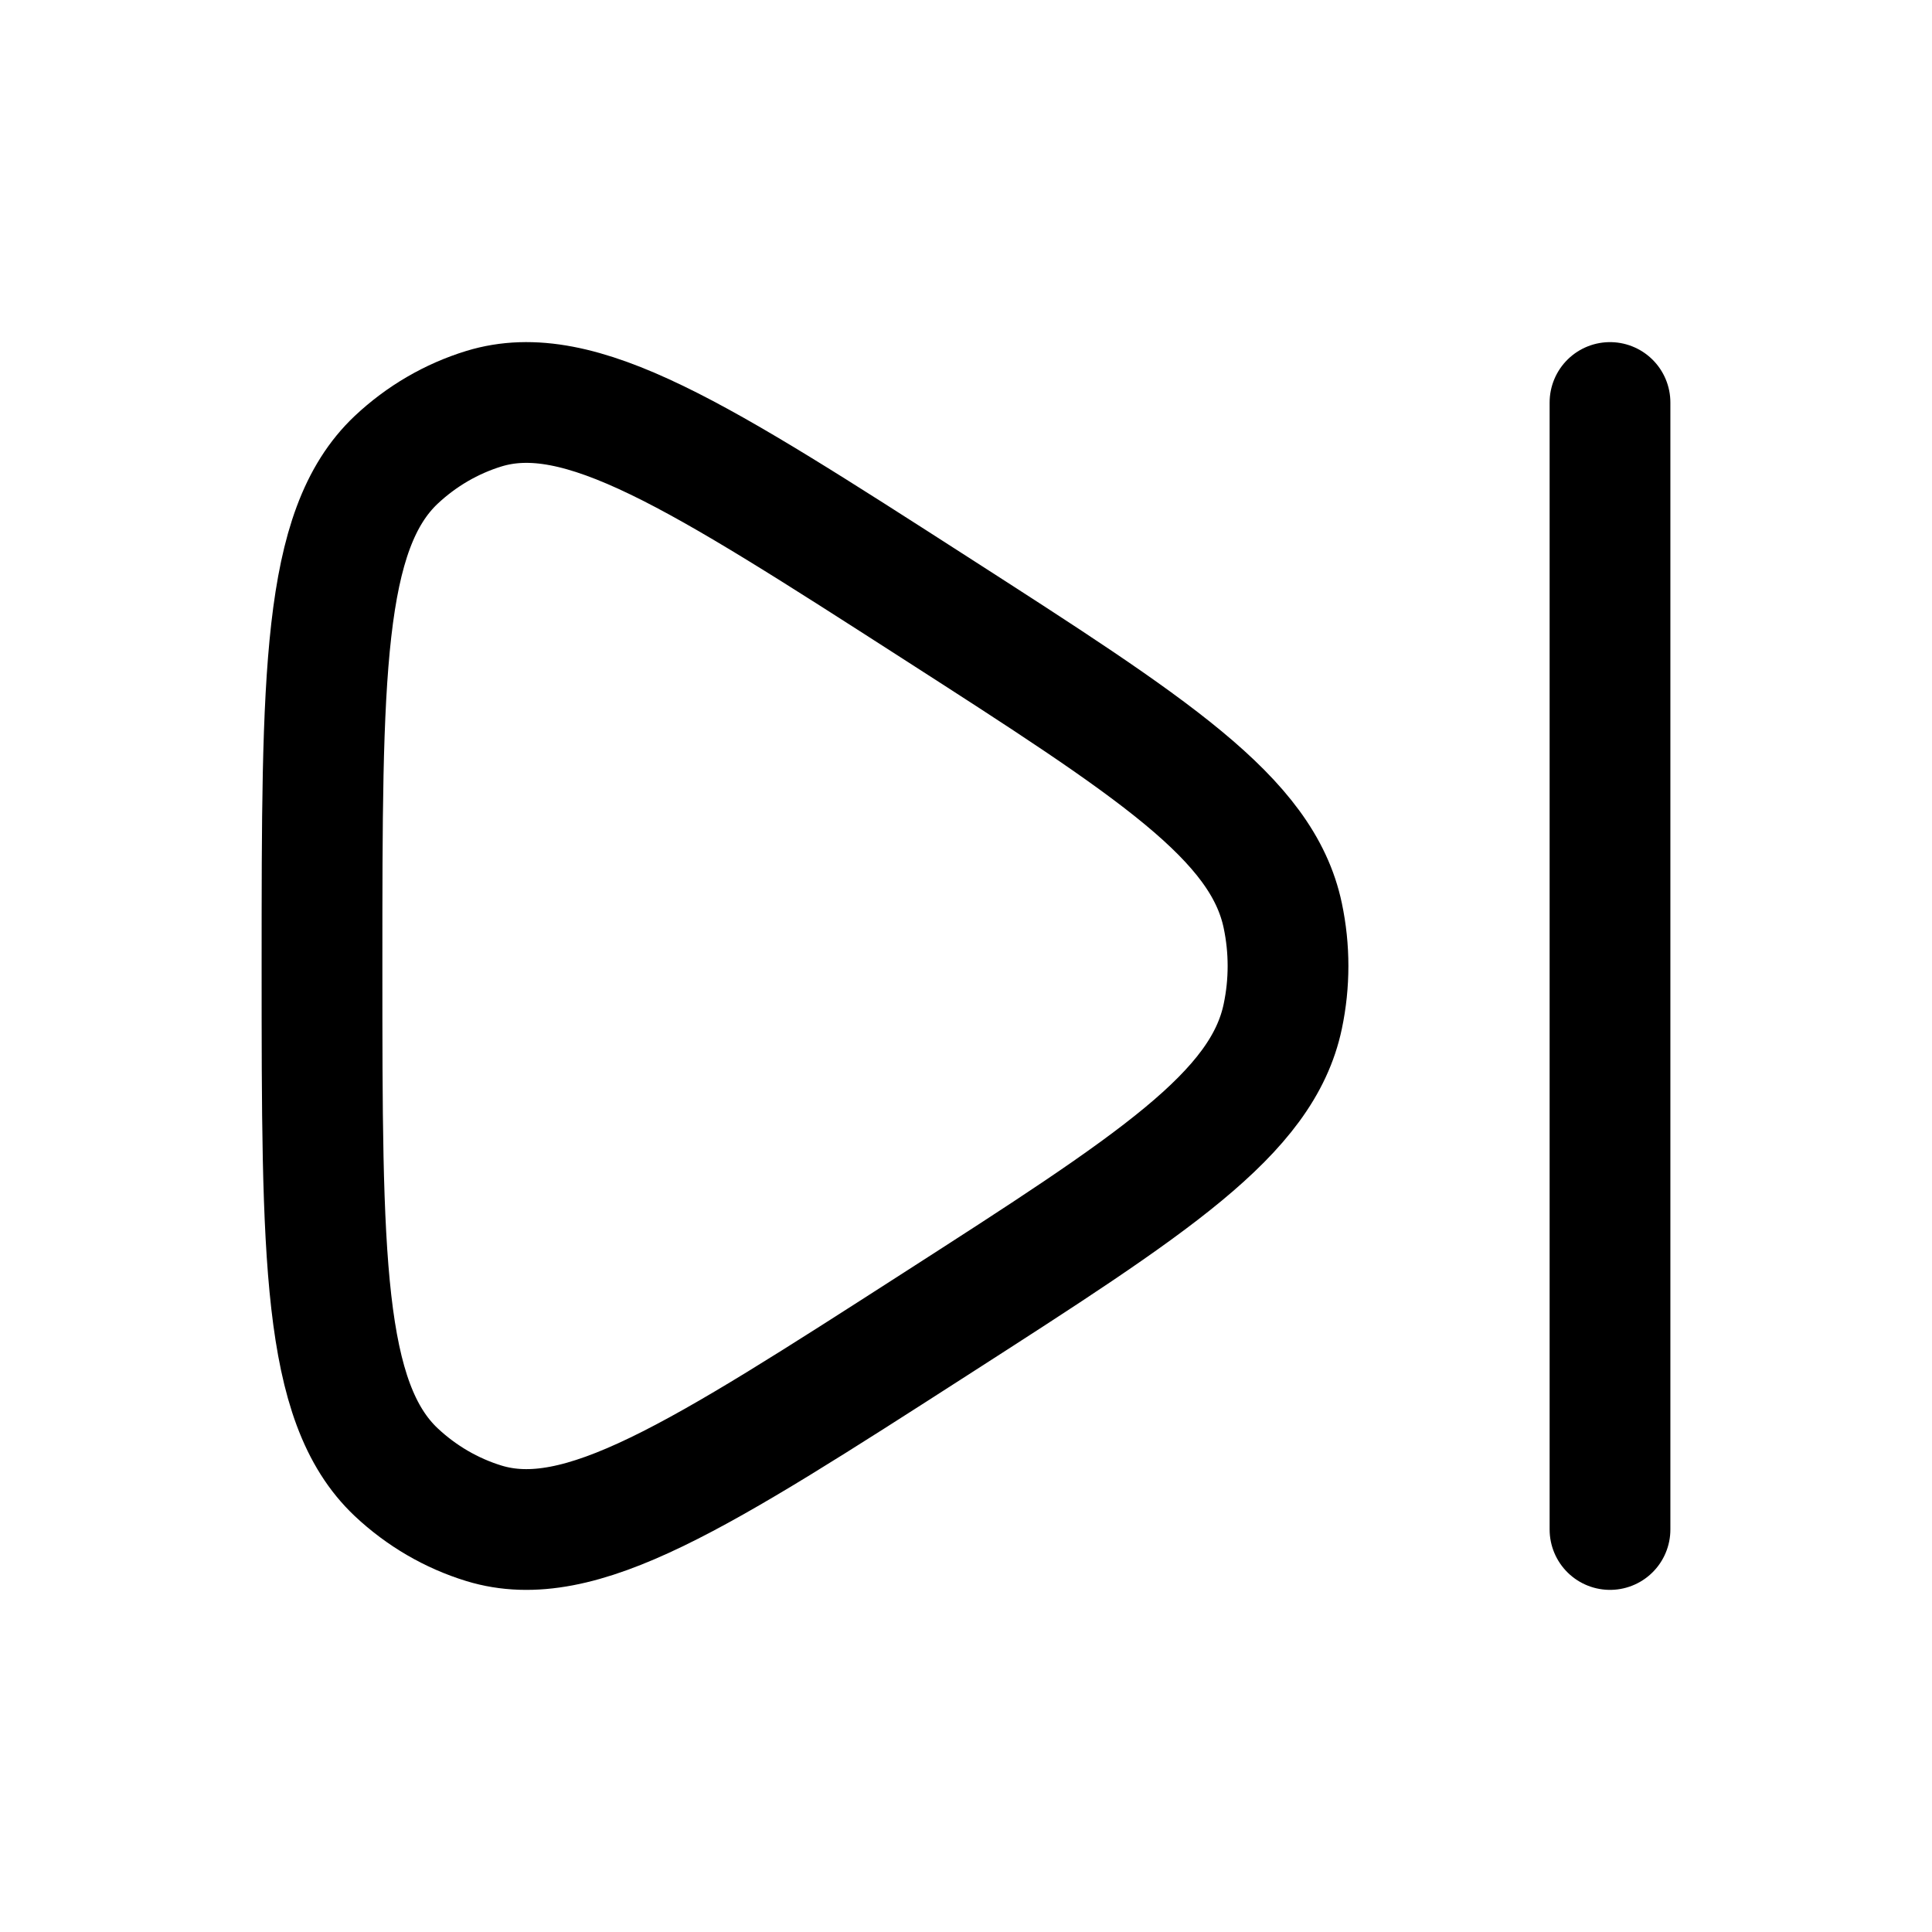
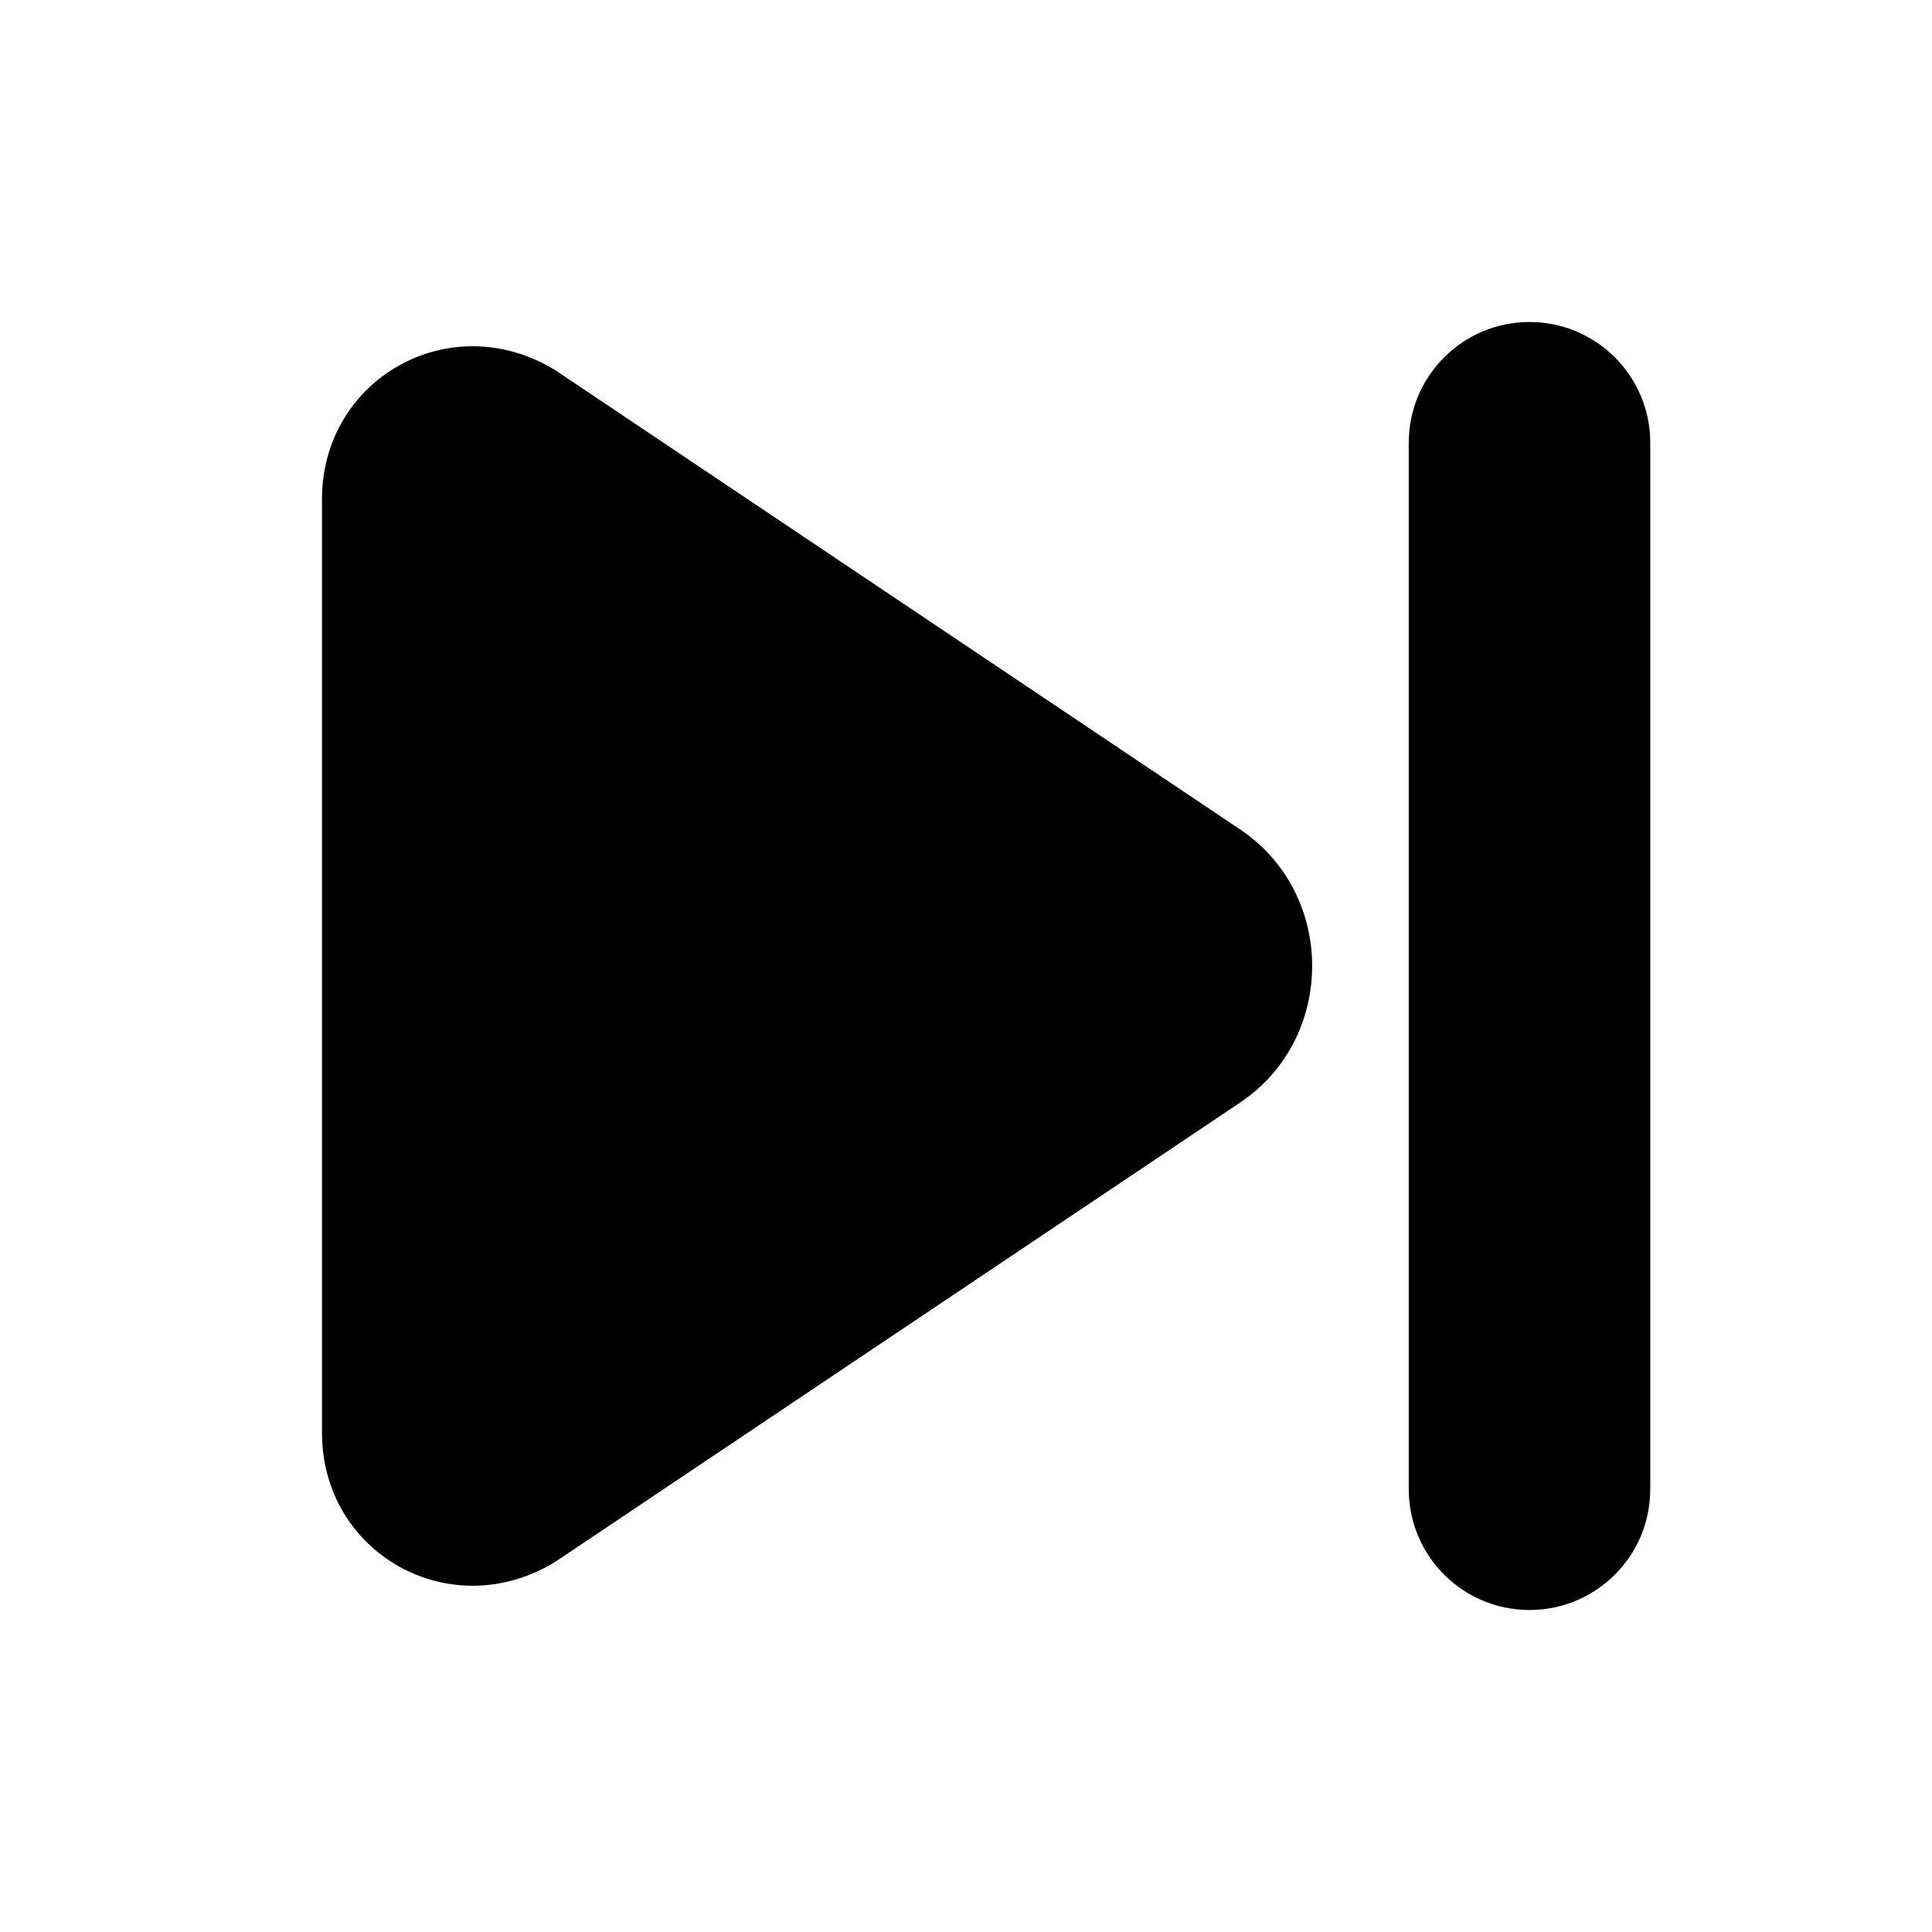
- <svg xmlns="http://www.w3.org/2000/svg" width="24" height="24" viewBox="0 0 24 24" fill="none">
-   <path d="M15.935 12.626C15.681 13.837 14.327 14.708 11.62 16.448C8.675 18.341 7.203 19.288 6.011 18.923C5.607 18.799 5.235 18.582 4.922 18.288C4 17.418 4 15.612 4 12C4 8.388 4 6.582 4.922 5.712C5.235 5.418 5.607 5.201 6.011 5.077C7.203 4.712 8.675 5.659 11.62 7.552C14.327 9.292 15.681 10.163 15.935 11.374C16.022 11.787 16.022 12.213 15.935 12.626Z" stroke="currentColor" stroke-width="1.5" stroke-linejoin="round" />
-   <path d="M20 5V19" stroke="currentColor" stroke-width="1.5" stroke-linecap="round" />
+ <svg xmlns="http://www.w3.org/2000/svg" width="24" height="24" viewBox="0 0 24 24">
+   <path d="M4 6.2C4 4.7 5.6 3.8 6.9 4.6L15.4 10.3C16.6 11.1 16.6 12.9 15.4 13.7L6.9 19.4C5.6 20.2 4 19.3 4 17.8Z" fill="currentColor" />
+   <rect x="17.5" y="4" width="3" height="16" rx="1.5" fill="currentColor" />
</svg>
